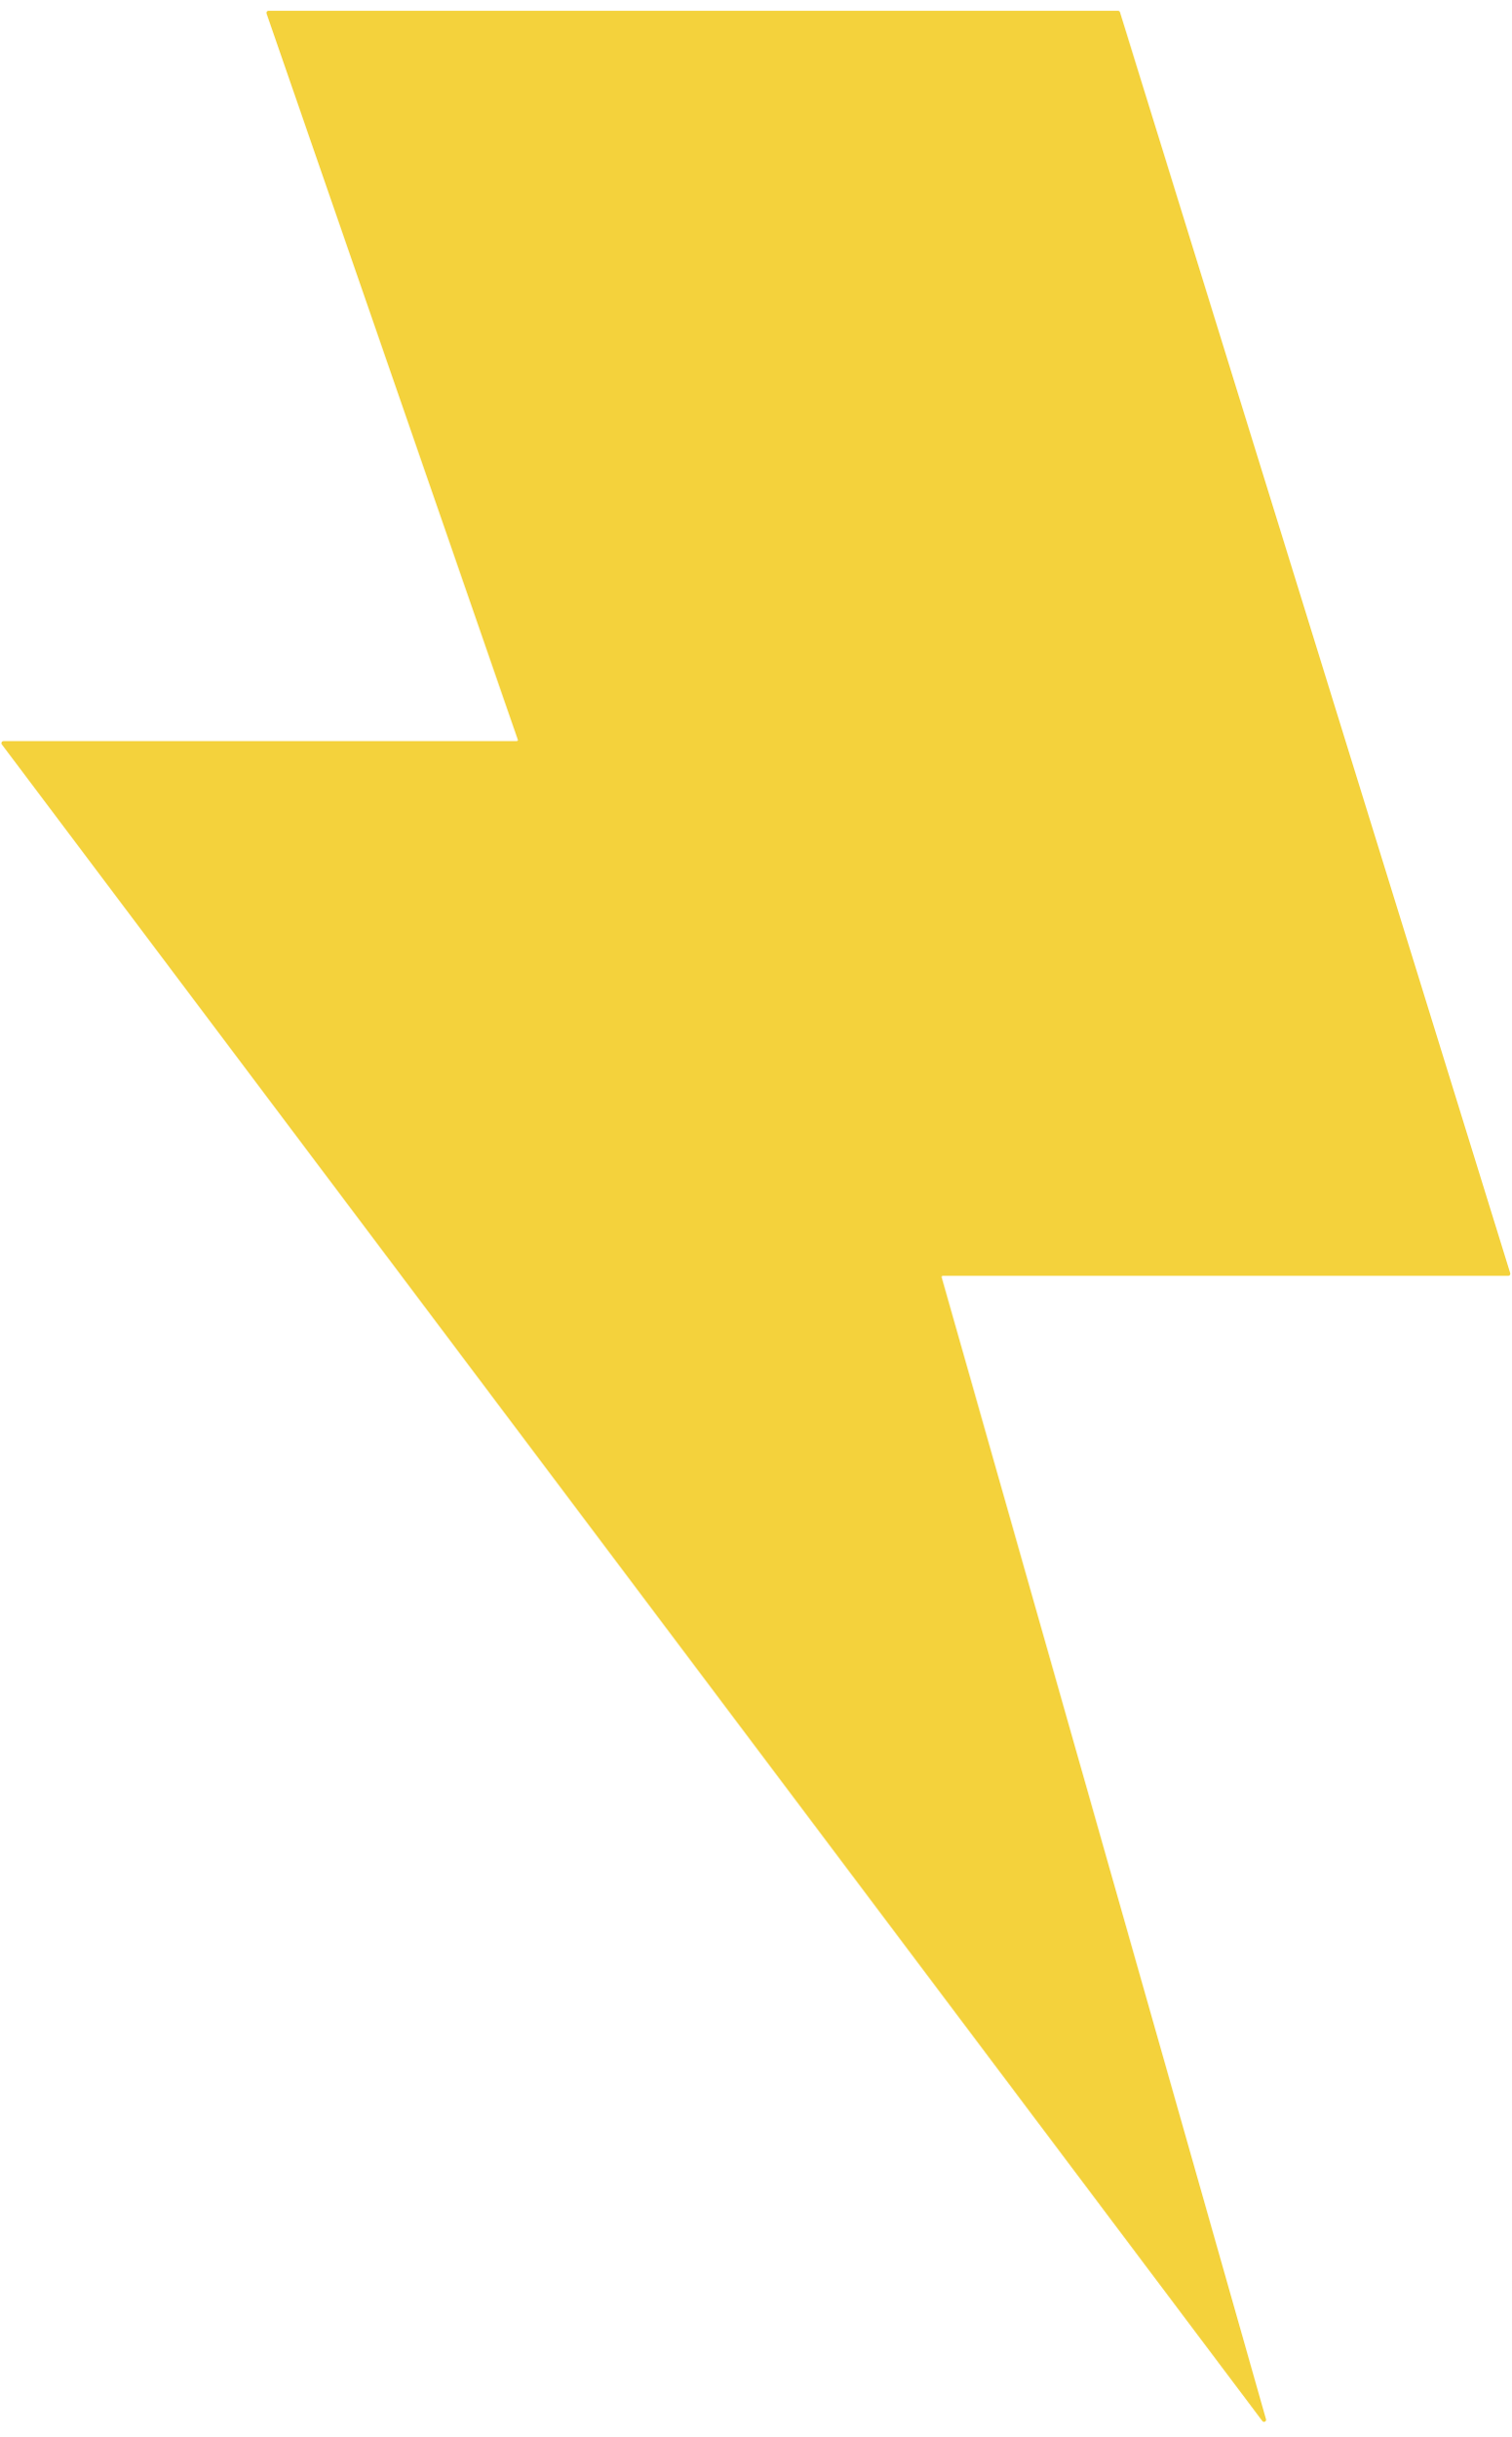
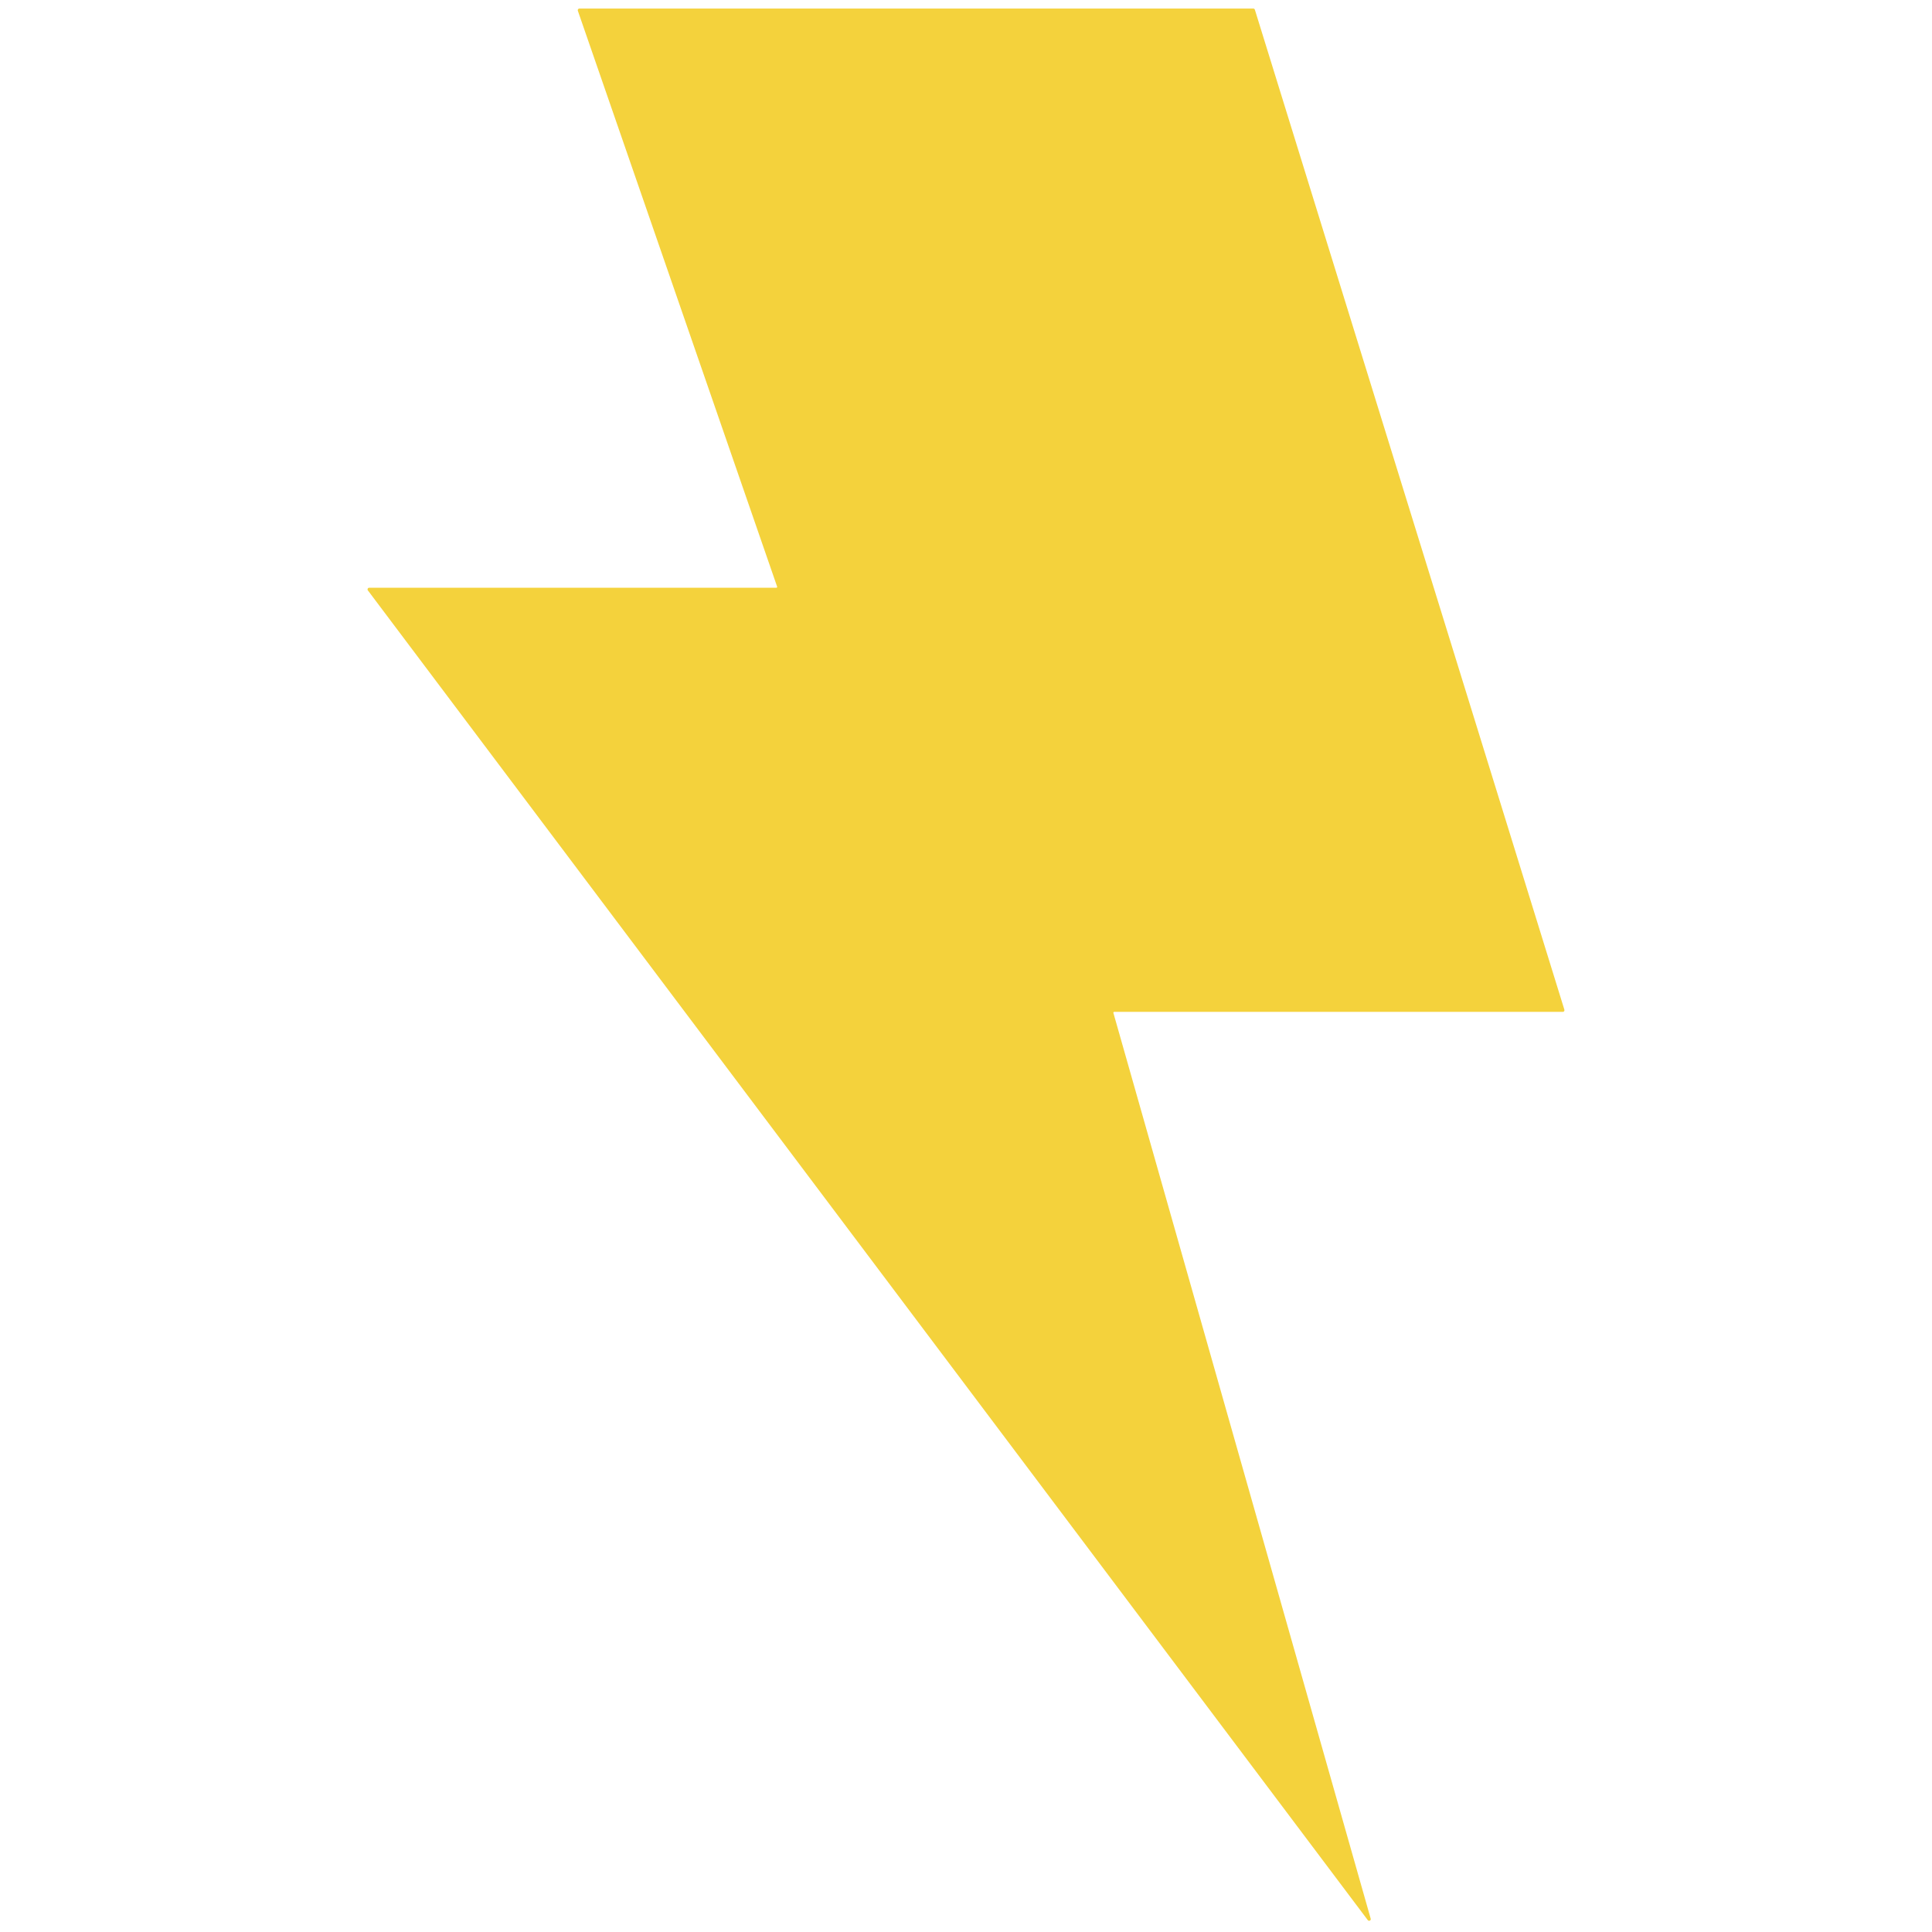
- <svg xmlns="http://www.w3.org/2000/svg" width="90" height="145" viewBox="0 0 90 145" fill="none">
+ <svg xmlns="http://www.w3.org/2000/svg" width="25" height="25" viewBox="0 0 90 145" fill="none">
  <path fill-rule="evenodd" clip-rule="evenodd" d="M15.867 0.805C15.84 0.724 15.9 0.641 15.985 0.641H66.561C66.616 0.641 66.664 0.676 66.68 0.728L89.91 75.782C89.935 75.862 89.876 75.943 89.792 75.943H56.121C56.08 75.943 56.05 75.982 56.062 76.021L75.373 144.001C75.411 144.133 75.238 144.219 75.155 144.109L0.109 44.309C0.048 44.228 0.106 44.111 0.208 44.111H30.767C30.809 44.111 30.839 44.069 30.825 44.029L15.867 0.805Z" fill="#F4D23C" />
</svg>
